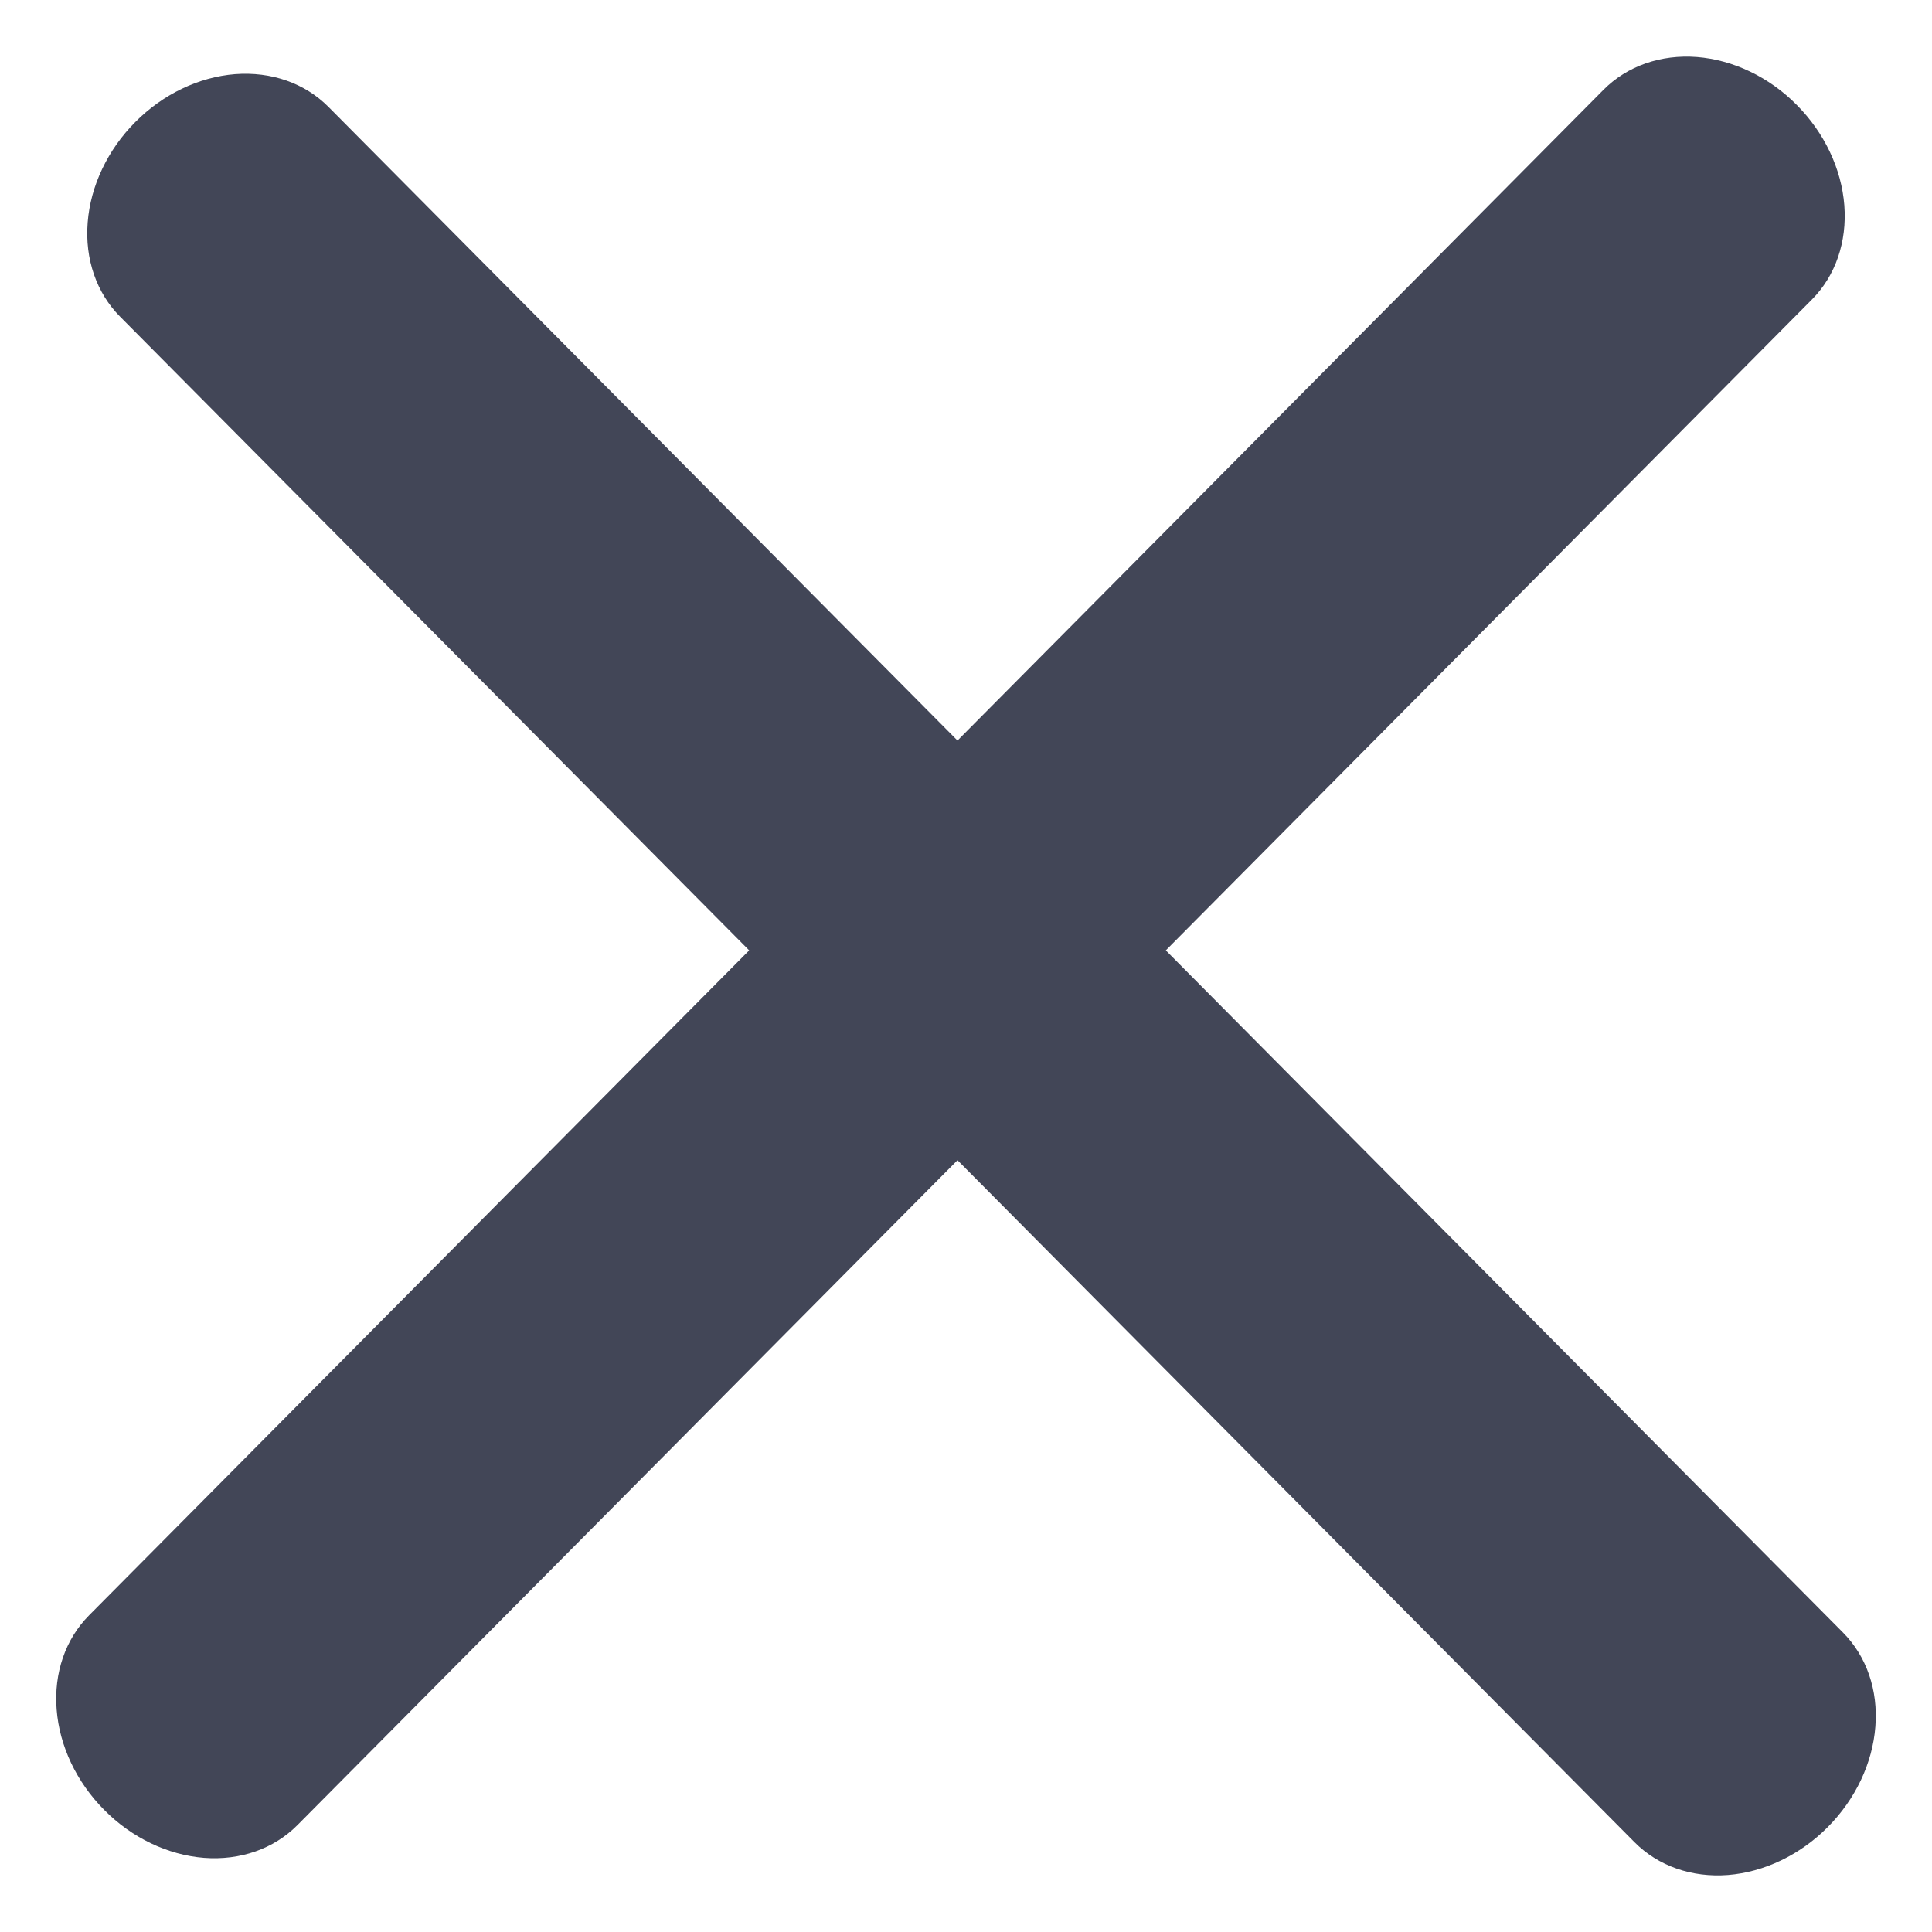
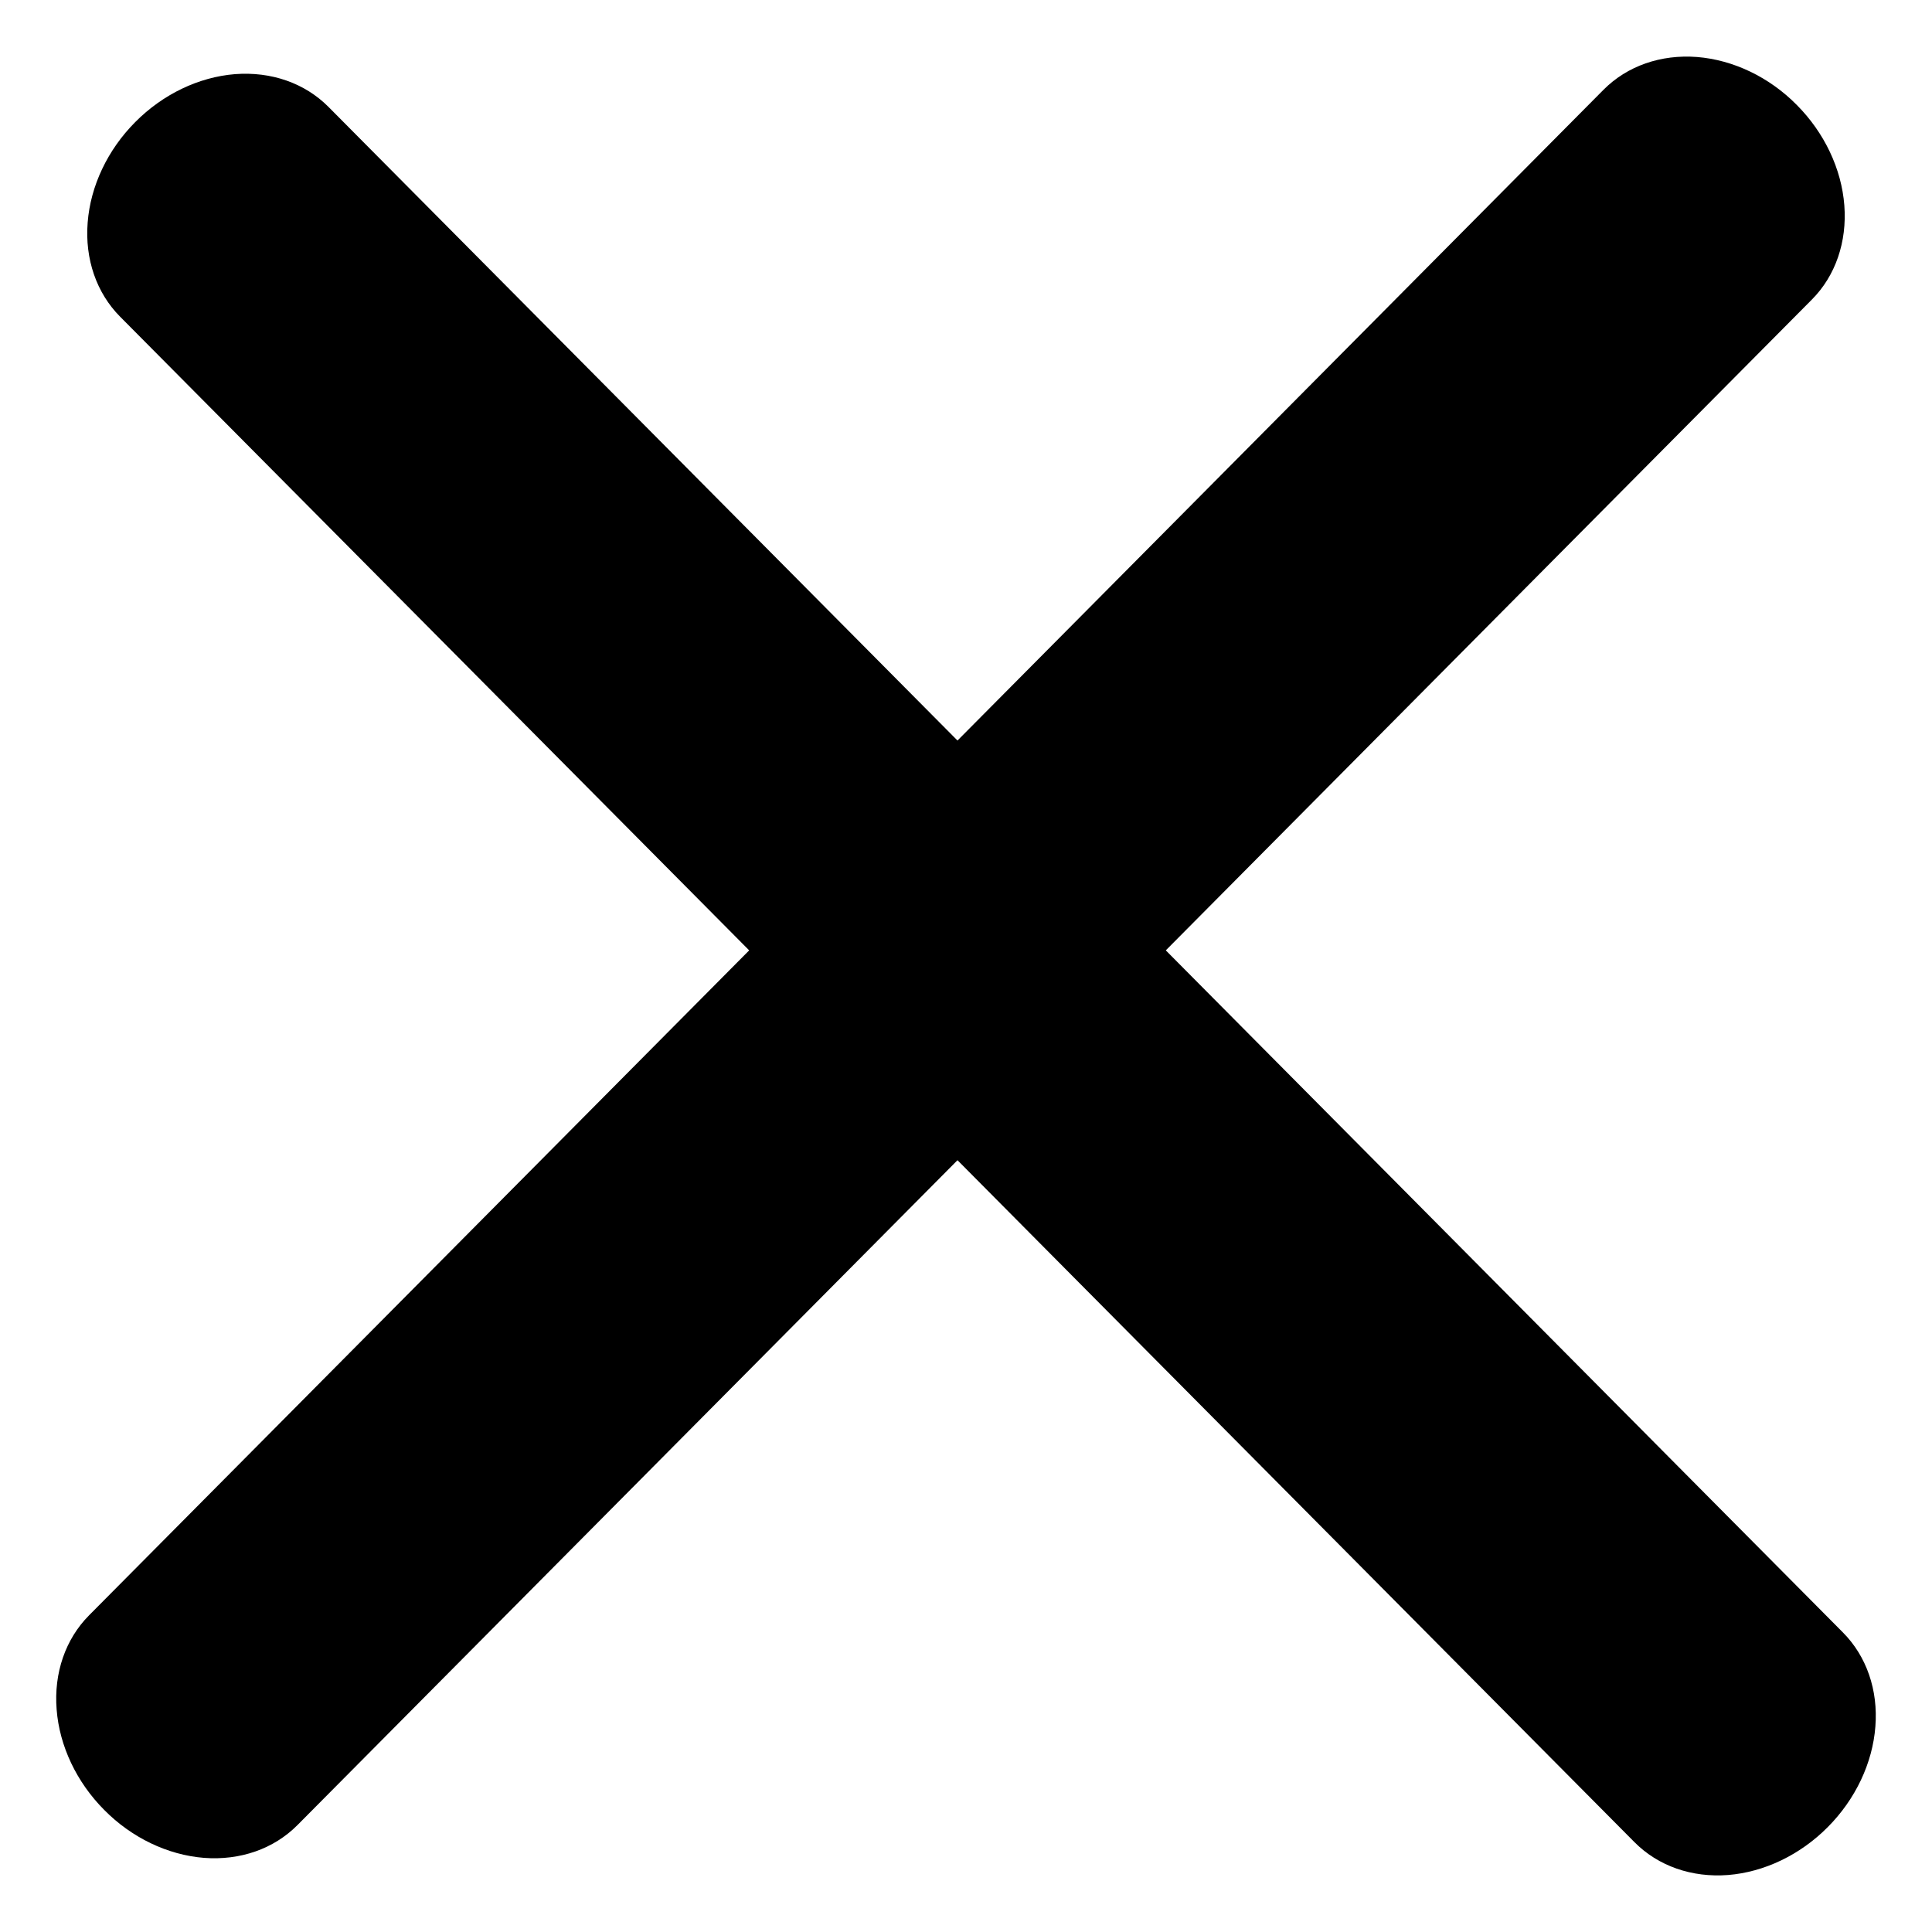
<svg xmlns="http://www.w3.org/2000/svg" width="16" height="16" viewBox="0 0 16 16" fill="none">
-   <path d="M15.005 2.481L2.463 15.115C2.267 15.312 1.989 15.409 1.689 15.386C1.389 15.362 1.091 15.22 0.863 14.989C0.634 14.759 0.492 14.459 0.469 14.157C0.445 13.855 0.542 13.574 0.738 13.377L13.28 0.743C13.476 0.546 13.754 0.449 14.054 0.472C14.354 0.496 14.652 0.638 14.88 0.869C15.109 1.099 15.251 1.399 15.274 1.701C15.297 2.003 15.201 2.284 15.005 2.481Z" fill="#424657" />
-   <path d="M13.537 15.257L0.995 2.623C0.799 2.426 0.702 2.145 0.726 1.843C0.749 1.541 0.891 1.241 1.12 1.011C1.349 0.78 1.646 0.638 1.946 0.614C2.246 0.591 2.524 0.688 2.72 0.885L15.262 13.519C15.458 13.716 15.555 13.997 15.531 14.299C15.508 14.601 15.366 14.901 15.137 15.131C14.909 15.361 14.611 15.504 14.311 15.528C14.011 15.551 13.733 15.454 13.537 15.257Z" fill="#424657" />
+   <path d="M15.005 2.481L2.463 15.115C2.267 15.312 1.989 15.409 1.689 15.386C1.389 15.362 1.091 15.22 0.863 14.989C0.634 14.759 0.492 14.459 0.469 14.157C0.445 13.855 0.542 13.574 0.738 13.377L13.28 0.743C13.476 0.546 13.754 0.449 14.054 0.472C14.354 0.496 14.652 0.638 14.88 0.869C15.109 1.099 15.251 1.399 15.274 1.701C15.297 2.003 15.201 2.284 15.005 2.481Z" fill="currentColor" />
+   <path d="M13.537 15.257L0.995 2.623C0.799 2.426 0.702 2.145 0.726 1.843C0.749 1.541 0.891 1.241 1.12 1.011C1.349 0.78 1.646 0.638 1.946 0.614C2.246 0.591 2.524 0.688 2.72 0.885L15.262 13.519C15.458 13.716 15.555 13.997 15.531 14.299C15.508 14.601 15.366 14.901 15.137 15.131C14.909 15.361 14.611 15.504 14.311 15.528C14.011 15.551 13.733 15.454 13.537 15.257Z" fill="currentColor" />
</svg>
